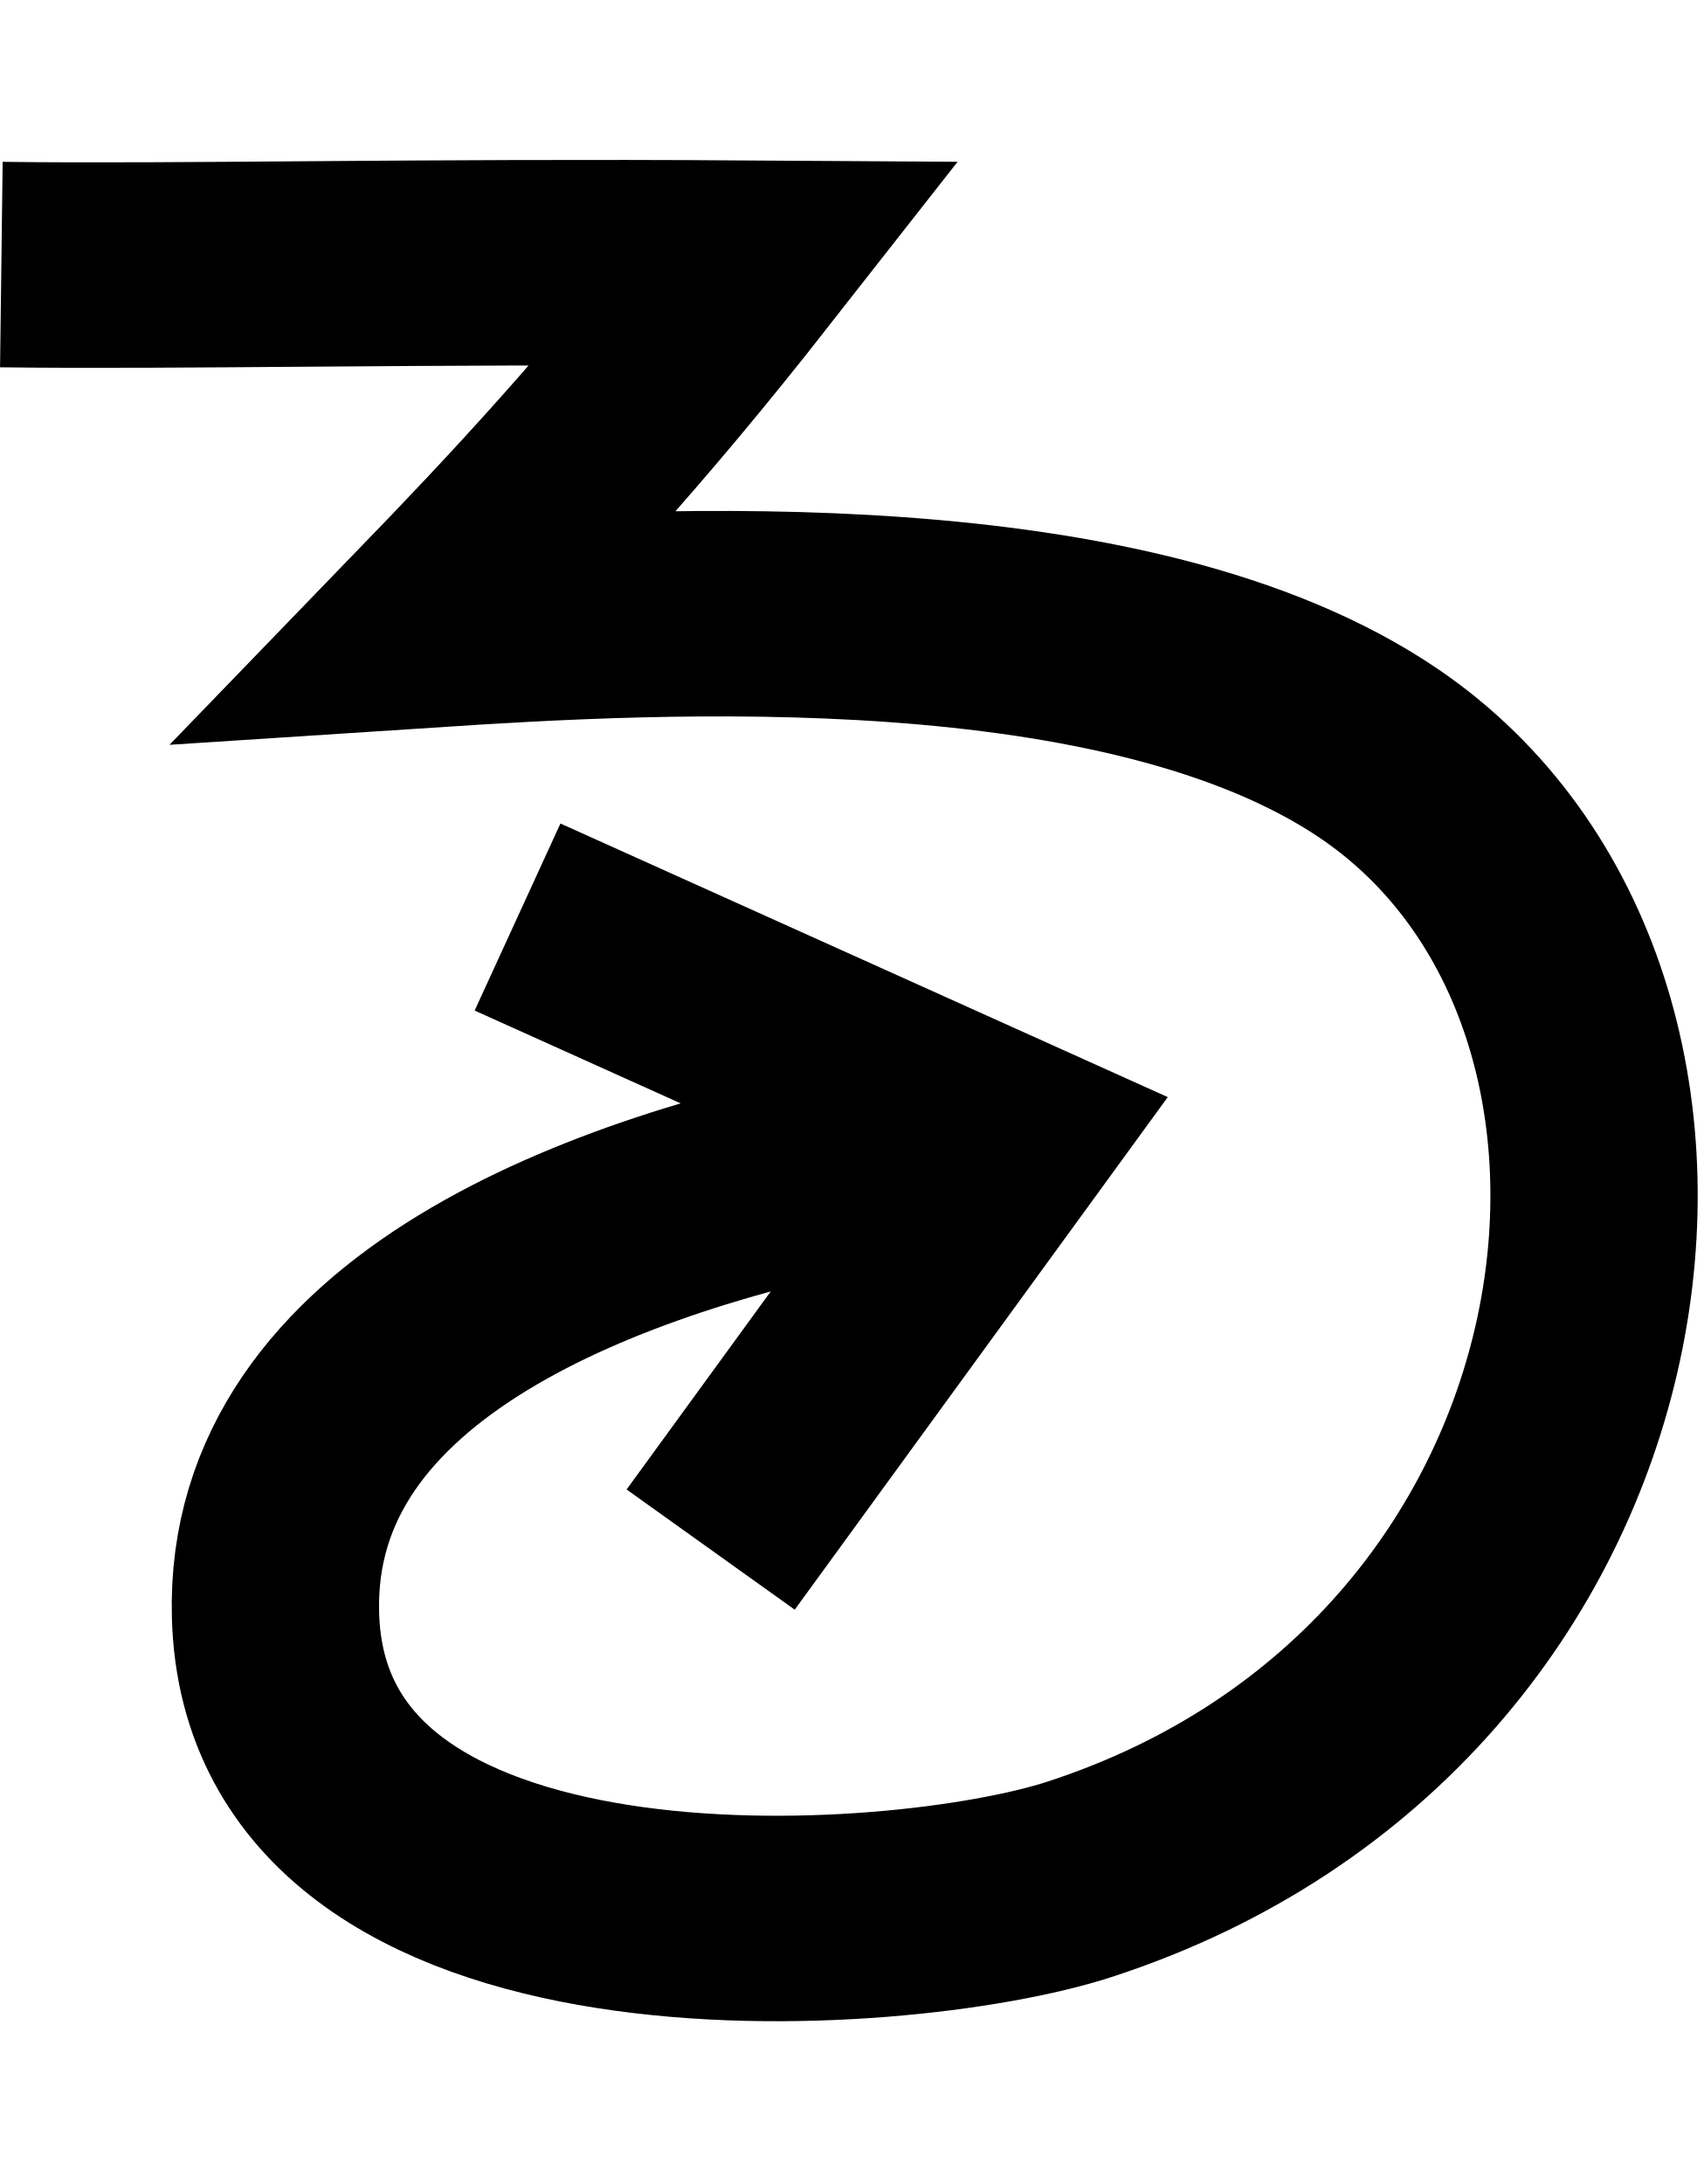
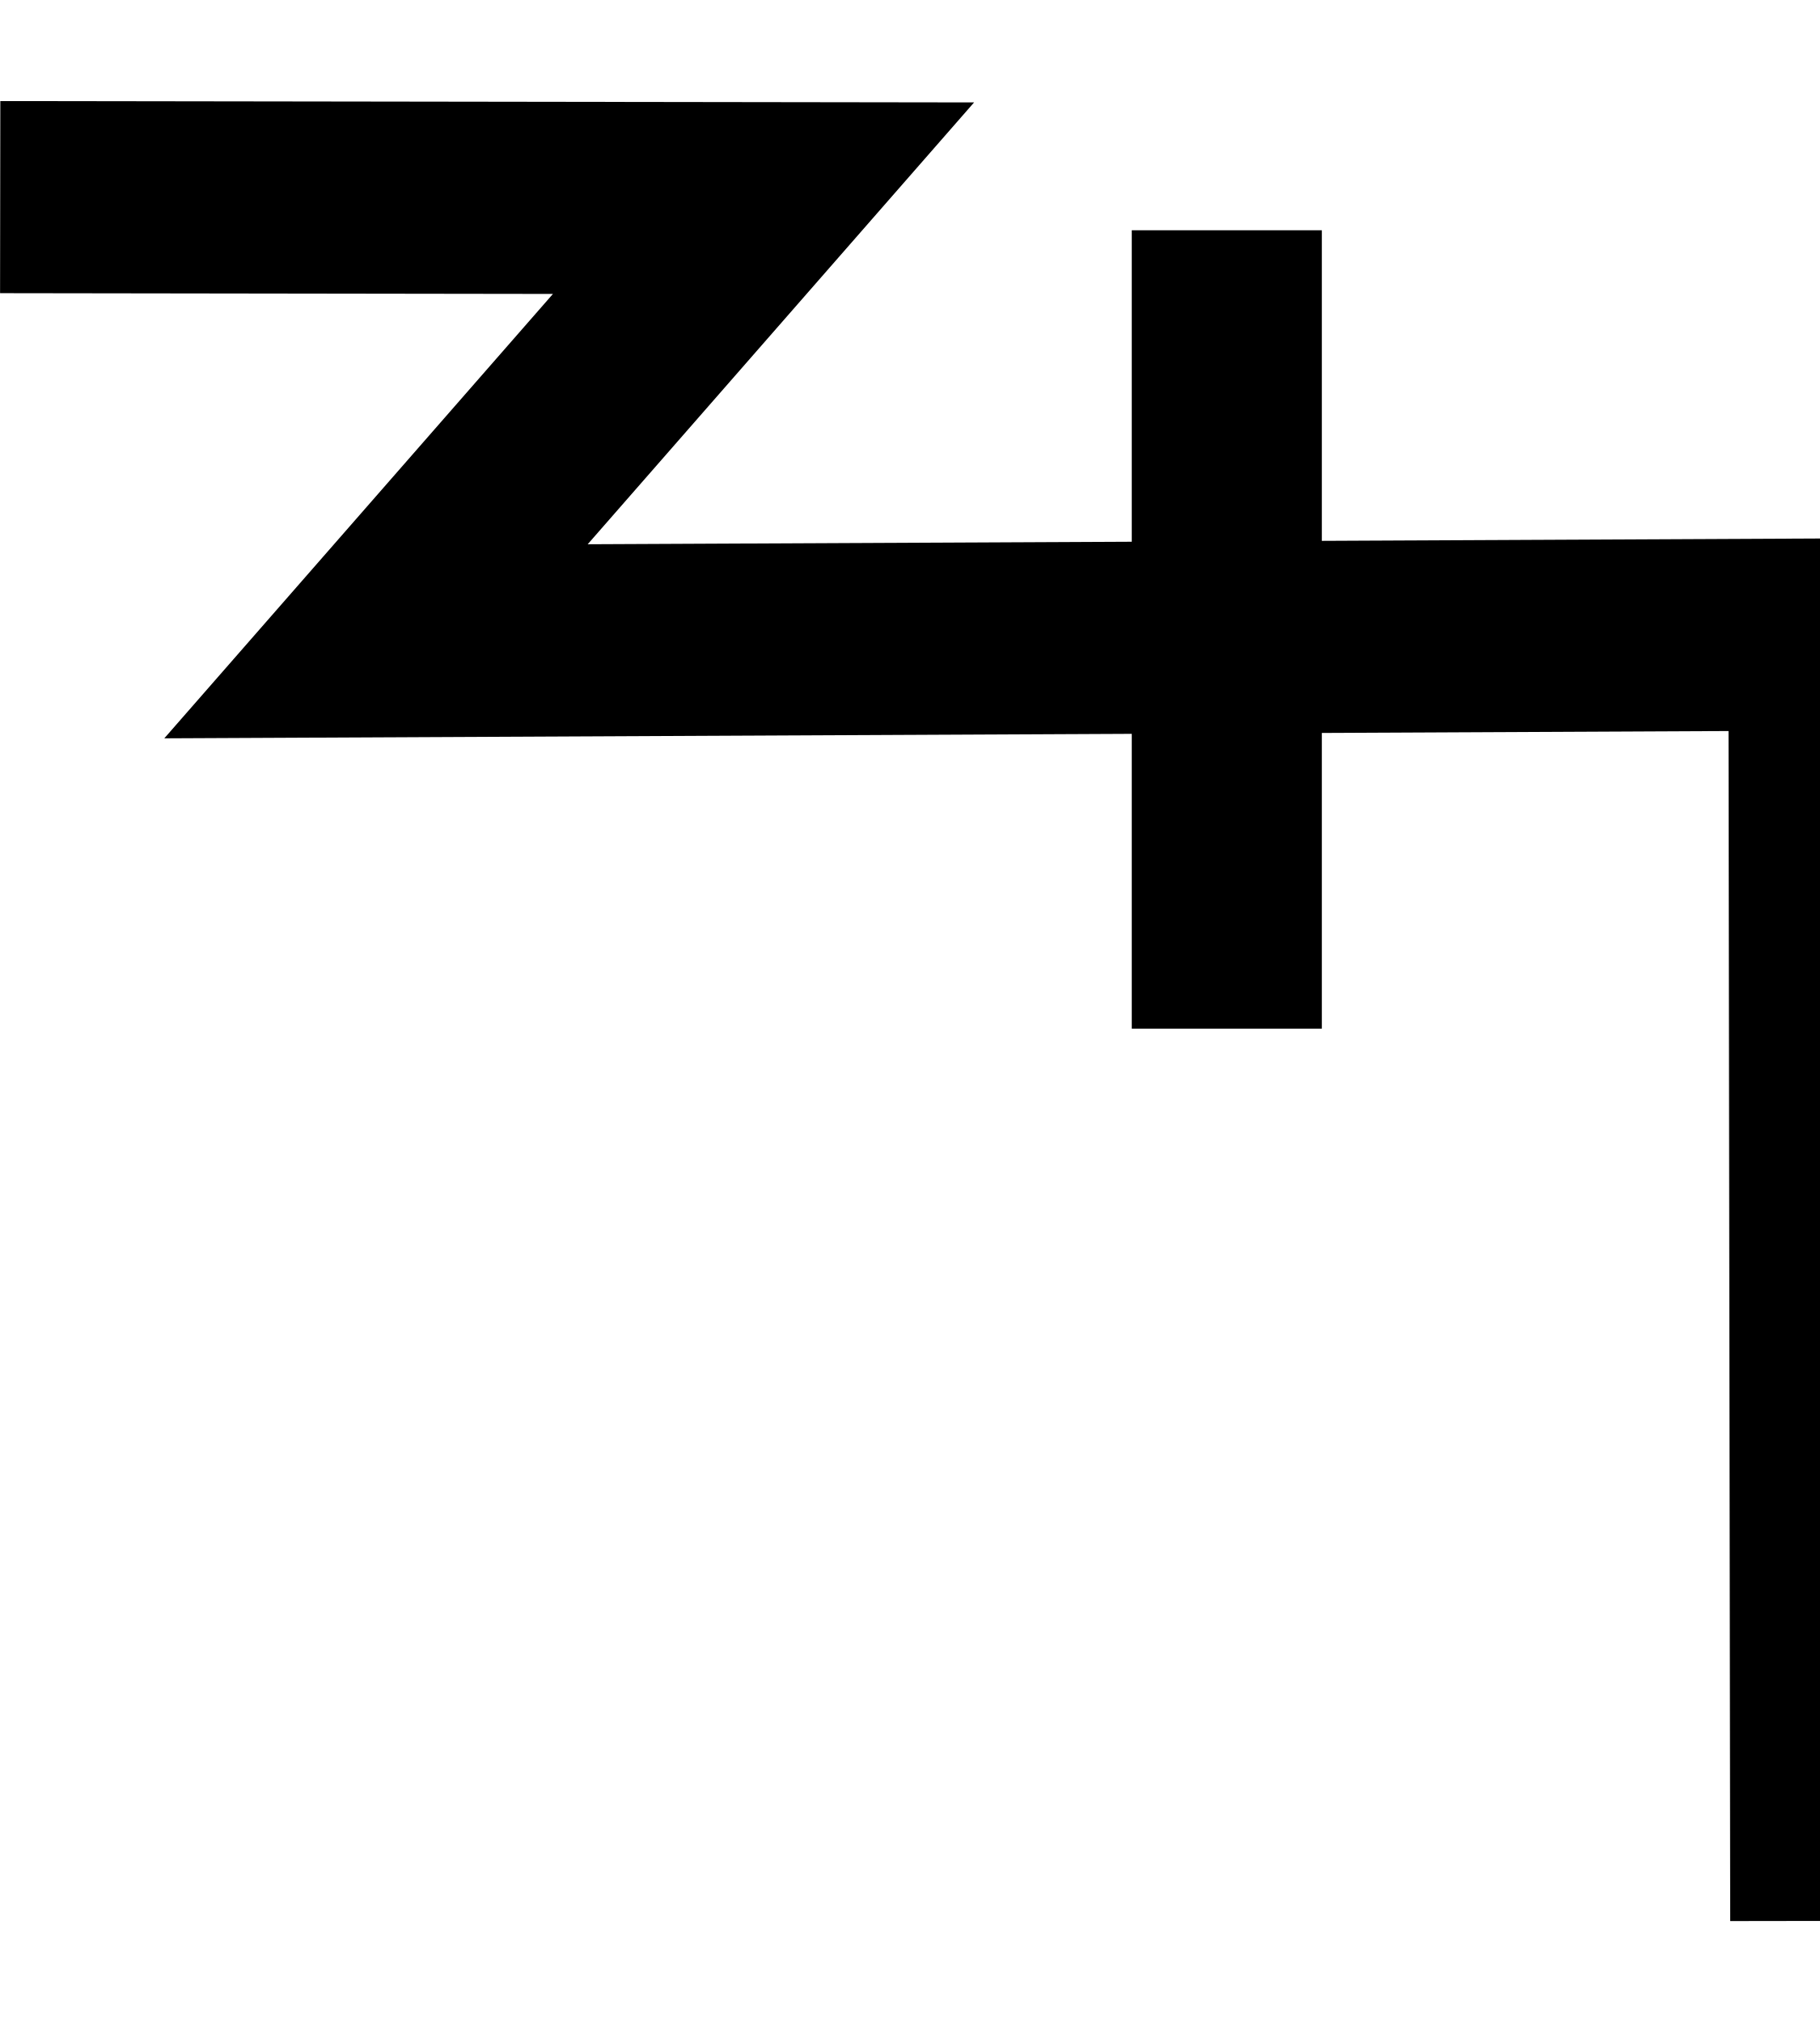
- <svg xmlns="http://www.w3.org/2000/svg" width="15.6" height="20" viewBox="0 0 15.6 20" version="1.1" id="svg3807">
+ <svg xmlns="http://www.w3.org/2000/svg" width="18" height="20" viewBox="0 0 18 20" version="1.1" id="svg3807">
  <g id="layer L1" transform="translate(0,10)">
    <g transform="translate(0,0)">
      <g id="layer1" transform="translate(0,-291.7083)">
        <g transform="matrix(1.172932,0,0,-0.9520283,-583.8196,-1486.07)" id="g10351" style="stroke-width:1.788;stroke-miterlimit:4;stroke-dasharray:none">
          <g transform="matrix(0.9094024,0,0,1.120415,45.09442,226.1223)" id="g10351-0" style="stroke-width:1.789;stroke-miterlimit:4;stroke-dasharray:none">
            <g id="g2601" transform="matrix(0.8925618,0,0,0.8925266,53.47671,-202.8362)" style="stroke-width:2.005">
              <g transform="matrix(0.9161032,0,0,-0.9078513,101.9969,-4745.411)" id="g14246" style="stroke-width:2.177;stroke-miterlimit:4;stroke-dasharray:none">
-                 <g id="g6763" transform="translate(-10.38143,-1.849733)">
-                   <g id="g6869">
-                     <path id="path4186-6-7-9-2-6-0-9-9-27-3-1-4-5-5" d="m 447.806,-3171.439 5.168,2.349 -3.14,4.353" style="fill:none;fill-opacity:1;fill-rule:evenodd;stroke:#000000;stroke-width:2.177;stroke-linecap:butt;stroke-linejoin:miter;stroke-miterlimit:4;stroke-dasharray:none;stroke-opacity:1" />
-                     <path id="path3355-2-3-0-7-5-4-0-4" d="m 442.385,-3178.352 c 1.916,0.024 4.296,-0.038 7.829,-0.015 -1.304,1.678 -2.299,2.749 -3.338,3.833 2.415,-0.159 7.344,-0.446 9.983,1.367 3.791,2.606 2.833,9.96 -3.152,11.924 -1.908,0.626 -8.339,1.076 -8.443,-2.799 -0.08,-2.971 3.51,-4.255 6.3,-4.806" style="fill:none;fill-opacity:1;fill-rule:evenodd;stroke:#000000;stroke-width:2.177;stroke-linecap:butt;stroke-linejoin:miter;stroke-miterlimit:4;stroke-dasharray:none;stroke-opacity:1" />
+                 <g id="g2026" transform="matrix(0.9836948,0,0,1.003382,0.4820347,12.44281)" style="stroke-width:2.191">
+                   <g id="g10351-6-6" transform="matrix(1,0,0,-1,-52.6095,-5050.459)" style="stroke-width:2.191;stroke-miterlimit:4;stroke-dasharray:none">
+                     <path id="path4186-6-7-94-7-8-3-4-9-4-6-7-7-6-2-7-8" d="m 505.411,-1877.514 v 9.106" style="fill:none;fill-rule:evenodd;stroke:#000000;stroke-width:2.191;stroke-linecap:butt;stroke-linejoin:miter;stroke-miterlimit:4;stroke-dasharray:none;stroke-opacity:1" />
                  </g>
+                   <path style="fill:none;fill-rule:evenodd;stroke:#000000;stroke-width:2.191;stroke-linecap:butt;stroke-linejoin:miter;stroke-miterlimit:4;stroke-dasharray:none;stroke-opacity:1" d="m 438.662,-3182.429 8.799,0.012 -4.467,5.054 16.685,-0.077 0.021,14.672" id="path4176-9-6-97-2" />
                </g>
              </g>
            </g>
          </g>
        </g>
      </g>
    </g>
  </g>
</svg>
